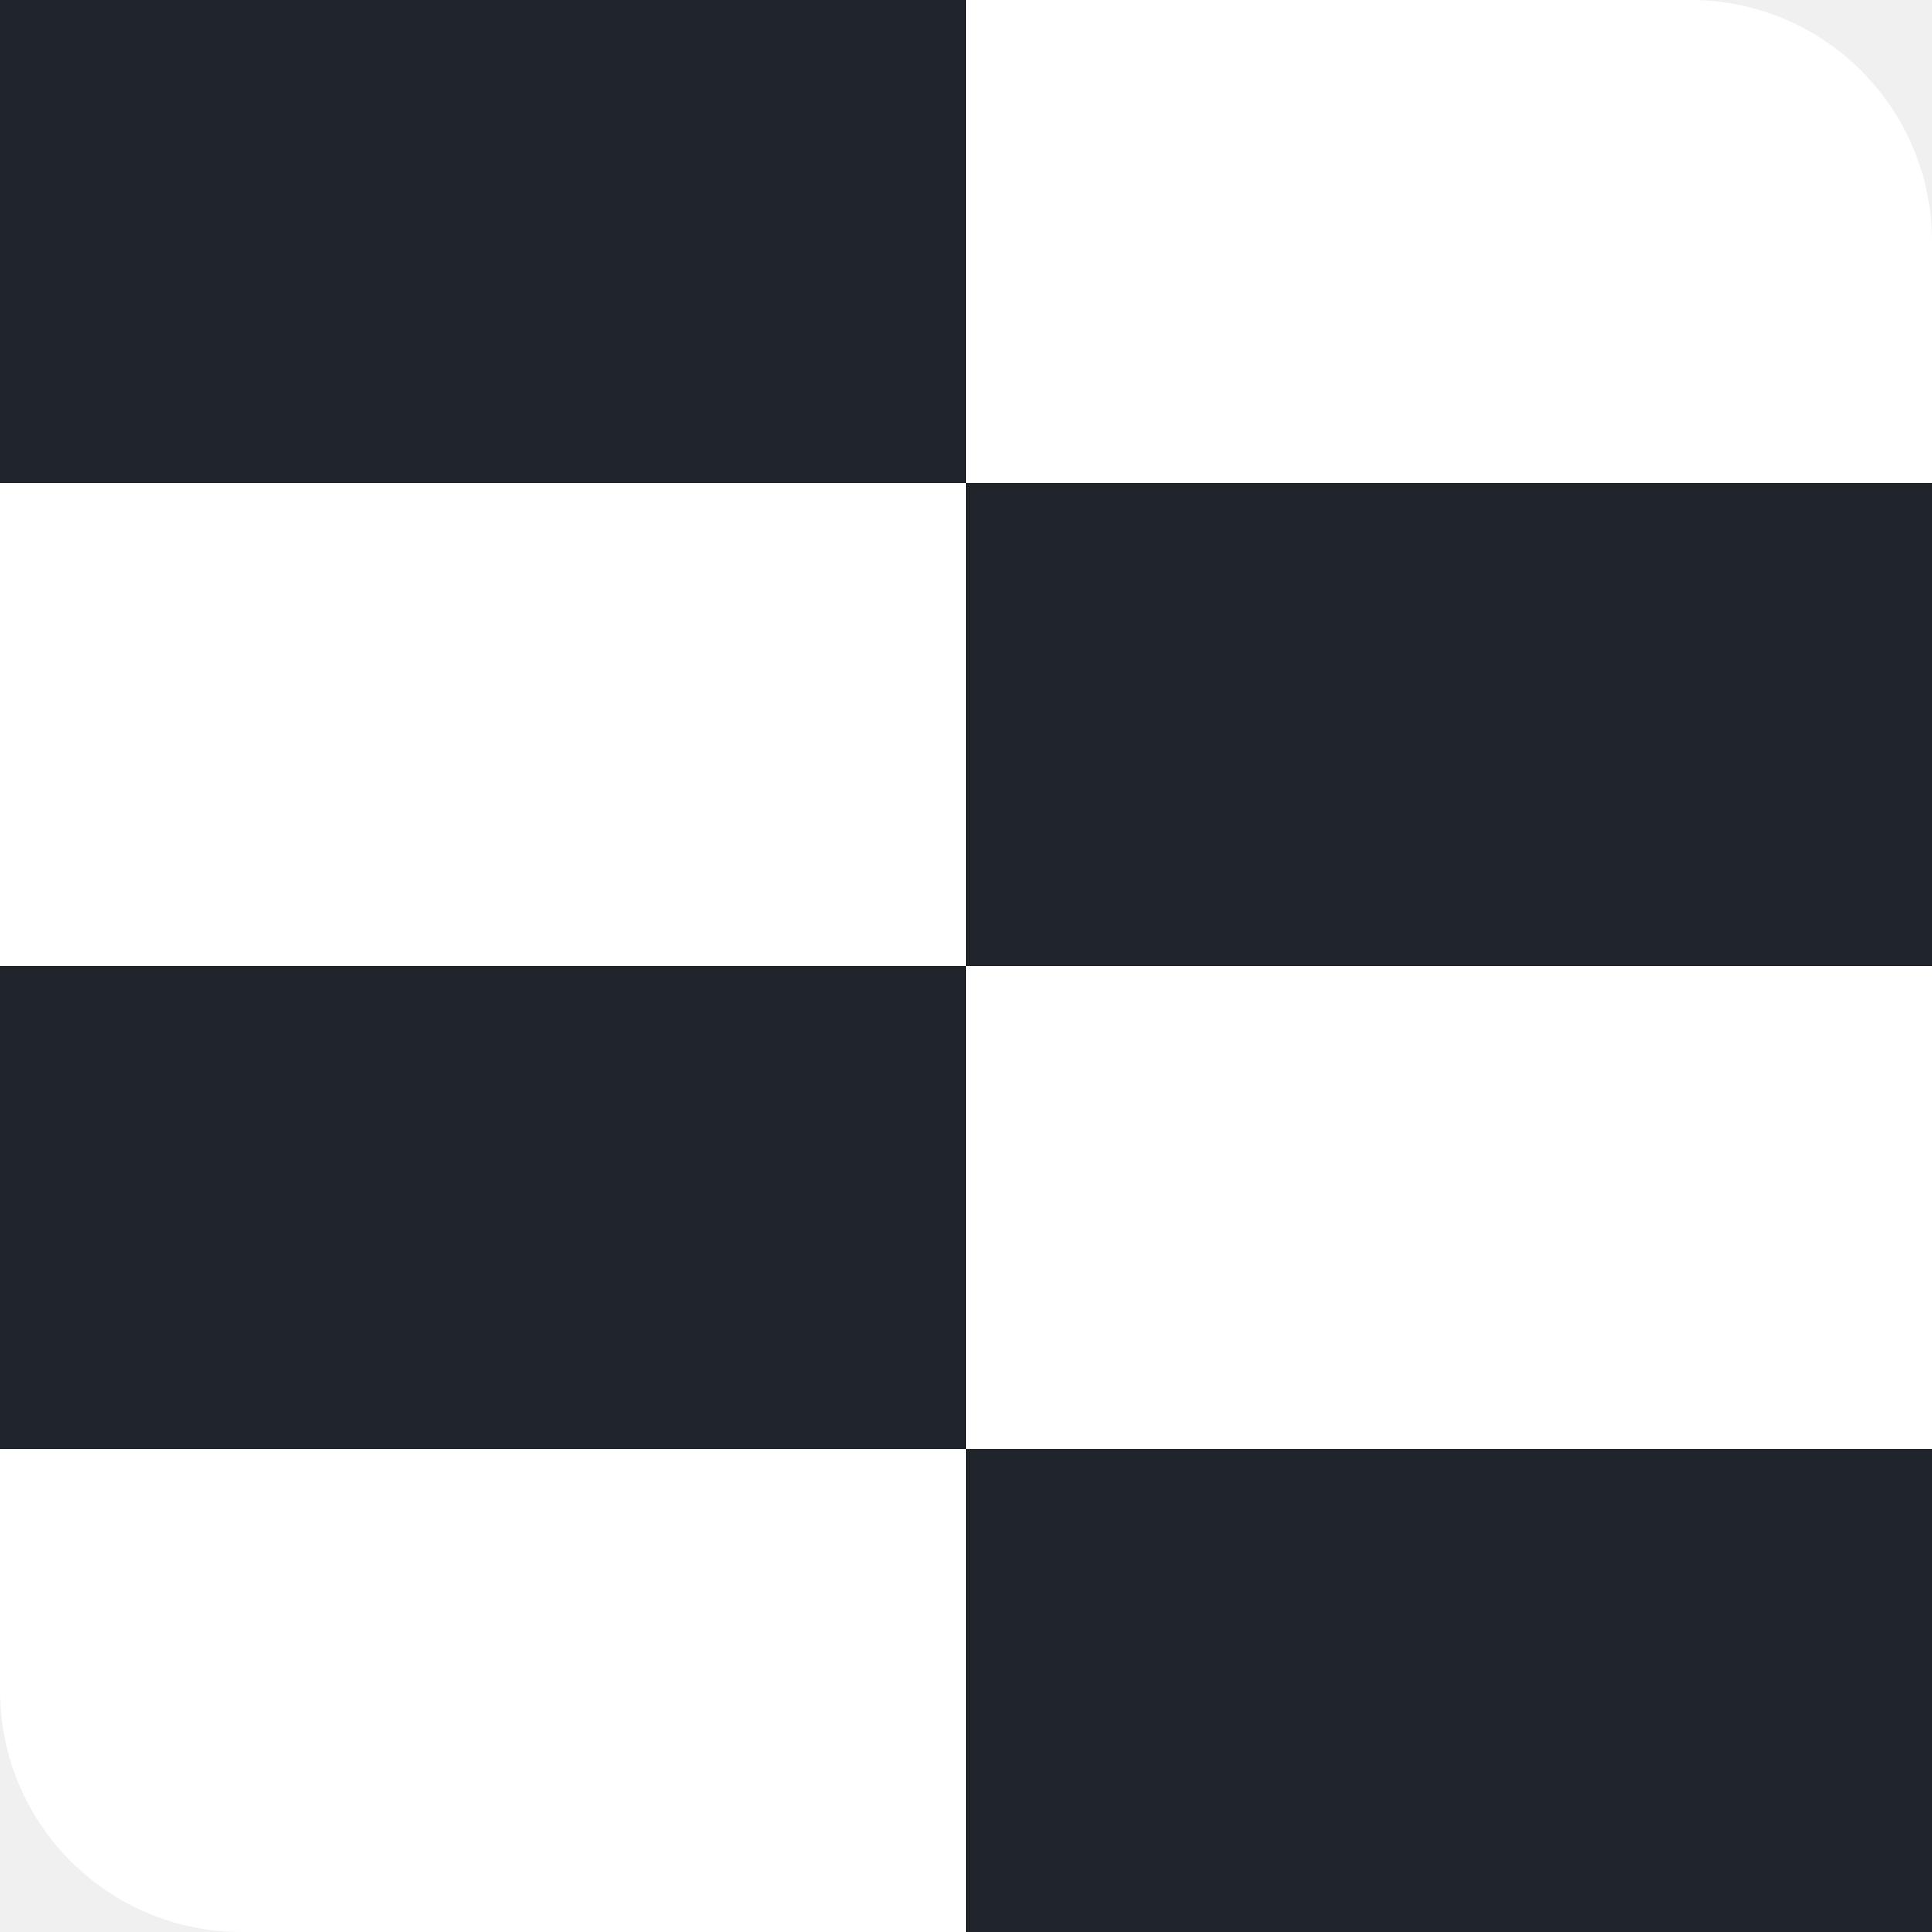
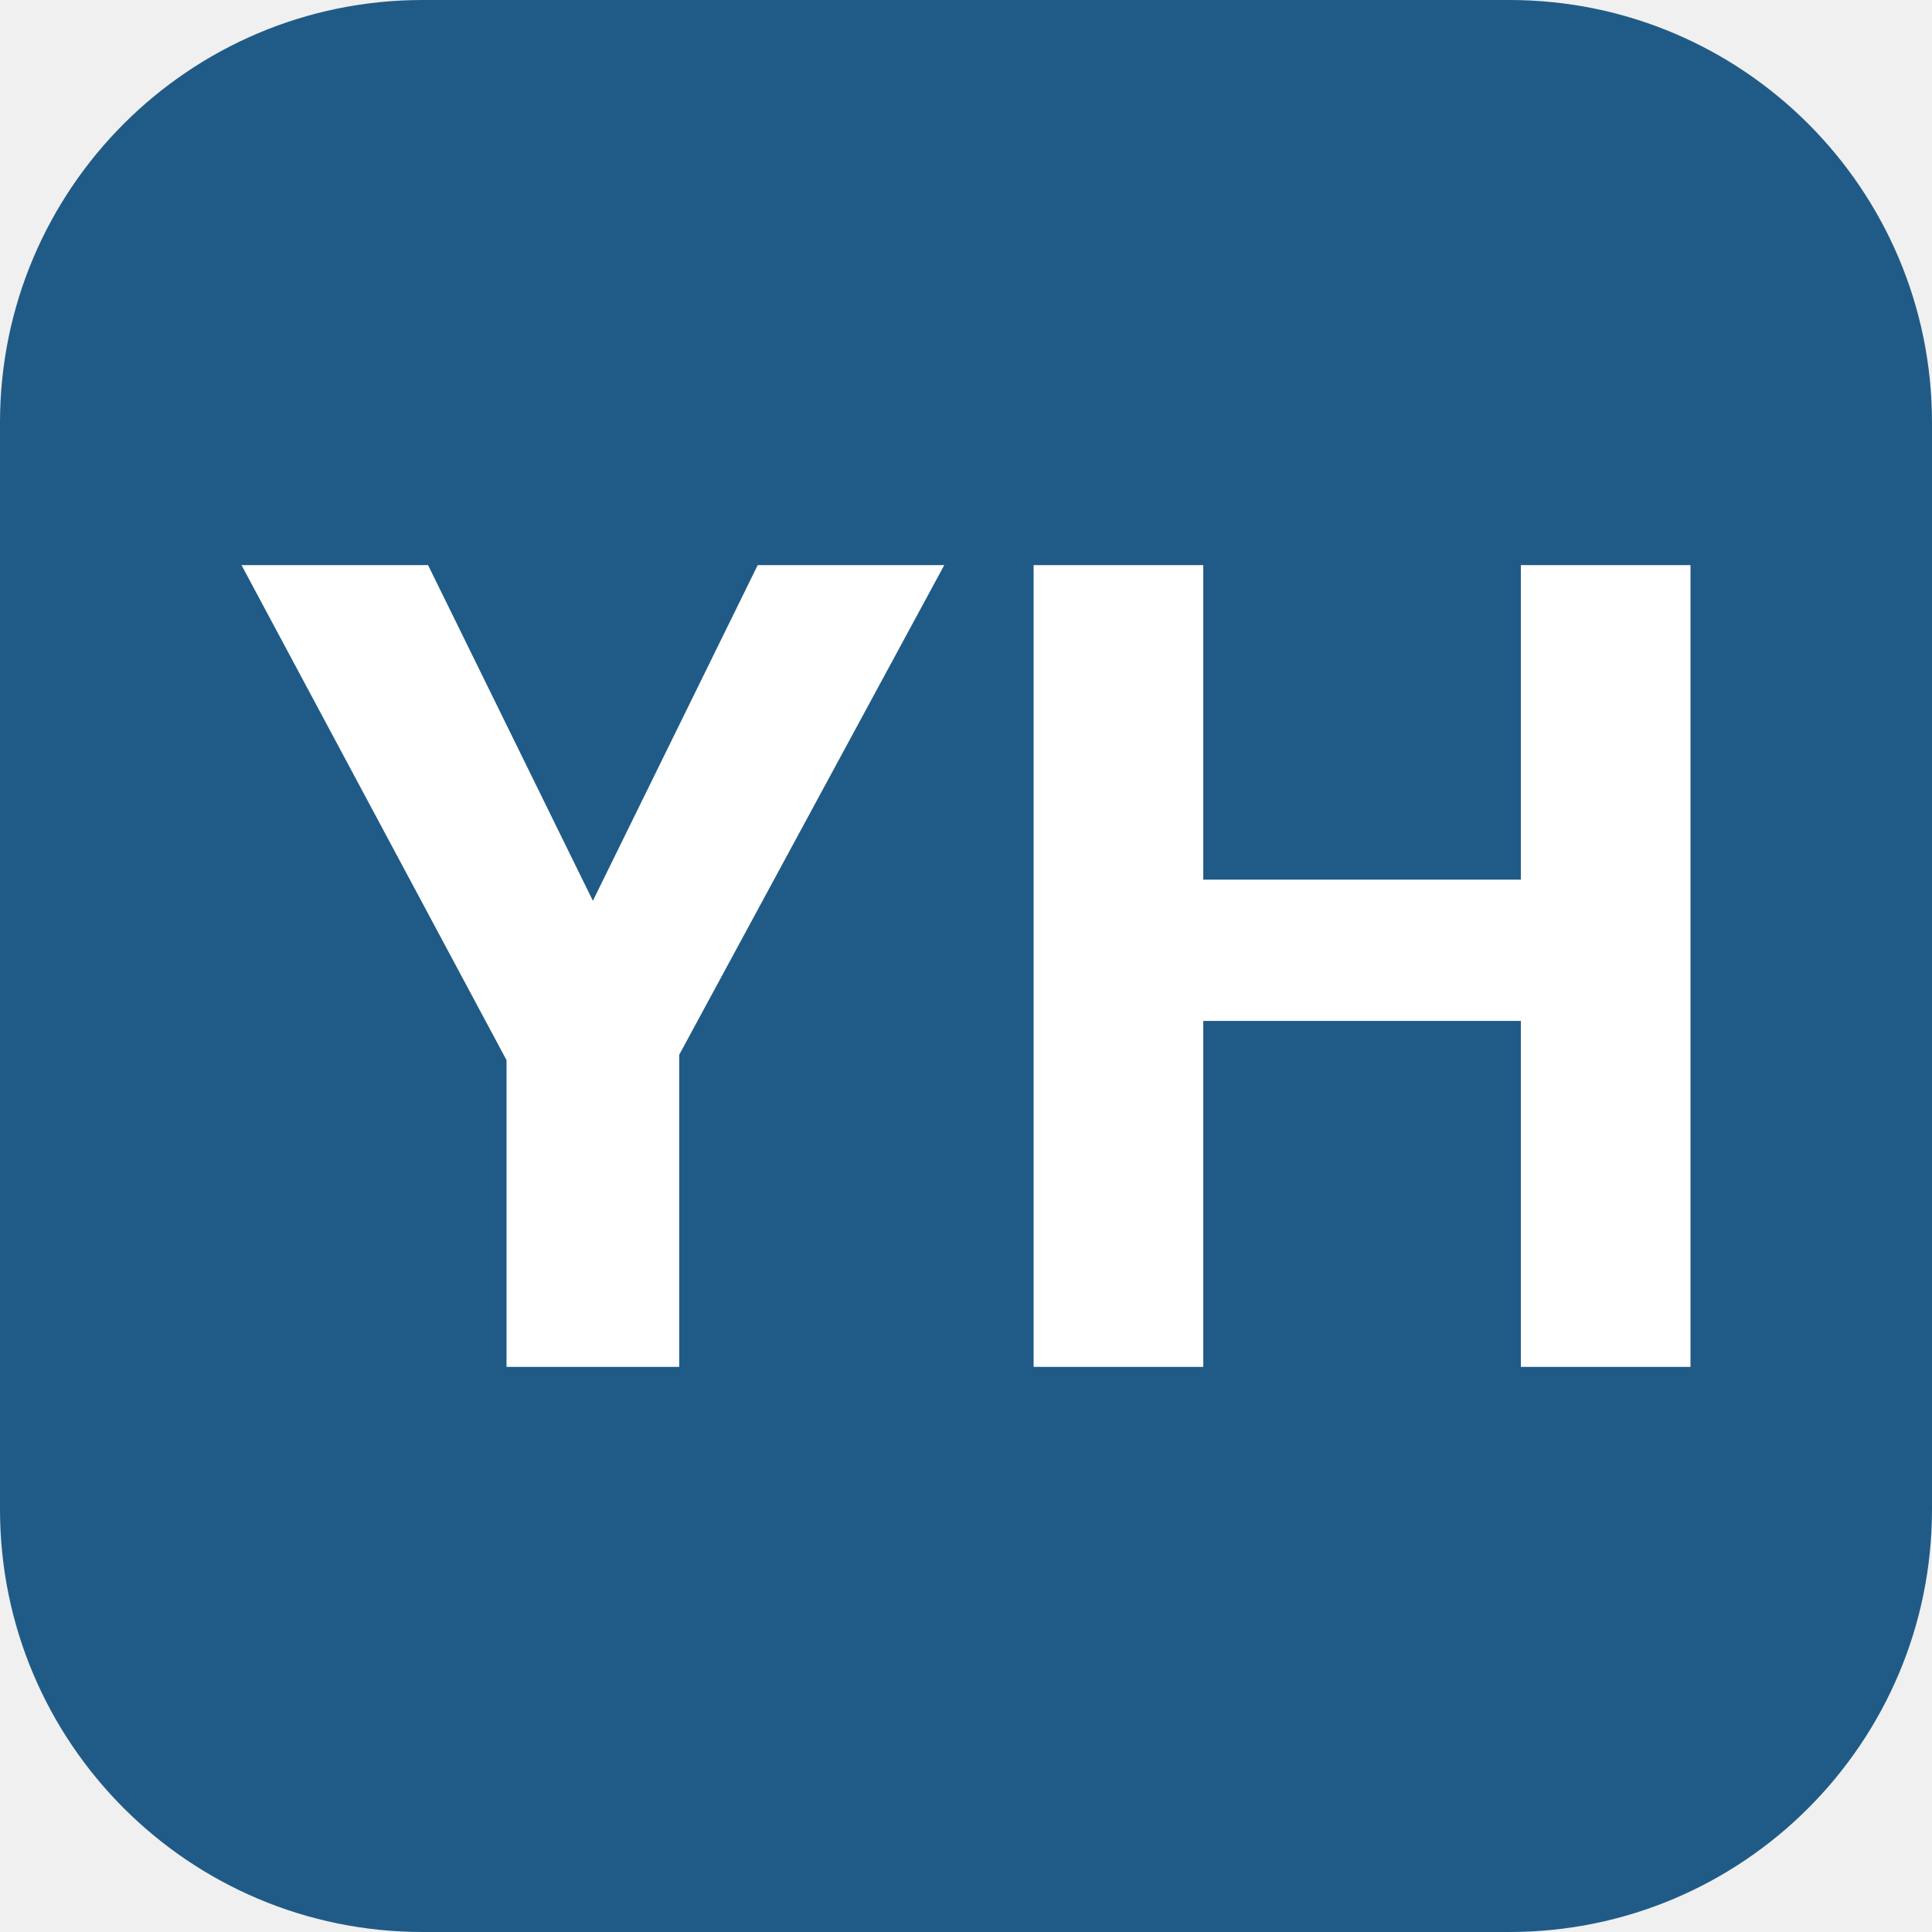
<svg xmlns="http://www.w3.org/2000/svg" viewBox="0 0 32 32">
-   <rect width="32" height="32" rx="4" fill="#fff" />
-   <g fill="#20252b">
-     <rect x="0" y="0" width="8" height="8" />
-     <rect x="8" y="0" width="8" height="8" />
-     <rect x="16" y="8" width="8" height="8" />
-     <rect x="24" y="8" width="8" height="8" />
-     <rect x="0" y="16" width="8" height="8" />
-     <rect x="8" y="16" width="8" height="8" />
-     <rect x="16" y="24" width="8" height="8" />
-     <rect x="24" y="24" width="8" height="8" />
-   </g>
+   <rect width="32" height="32" rx="7" fill="#205b87" />
+   <path fill="#fff" d="M9.82 14.92 12.55 9.36H15.64L11.25 17.47V22.64H8.39V17.56L4 9.36H7.09ZM28 22.64H25.19V16.91H19.93V22.64H17.12V9.36H19.93V14.57H25.19V9.36H28Z" />
</svg>
